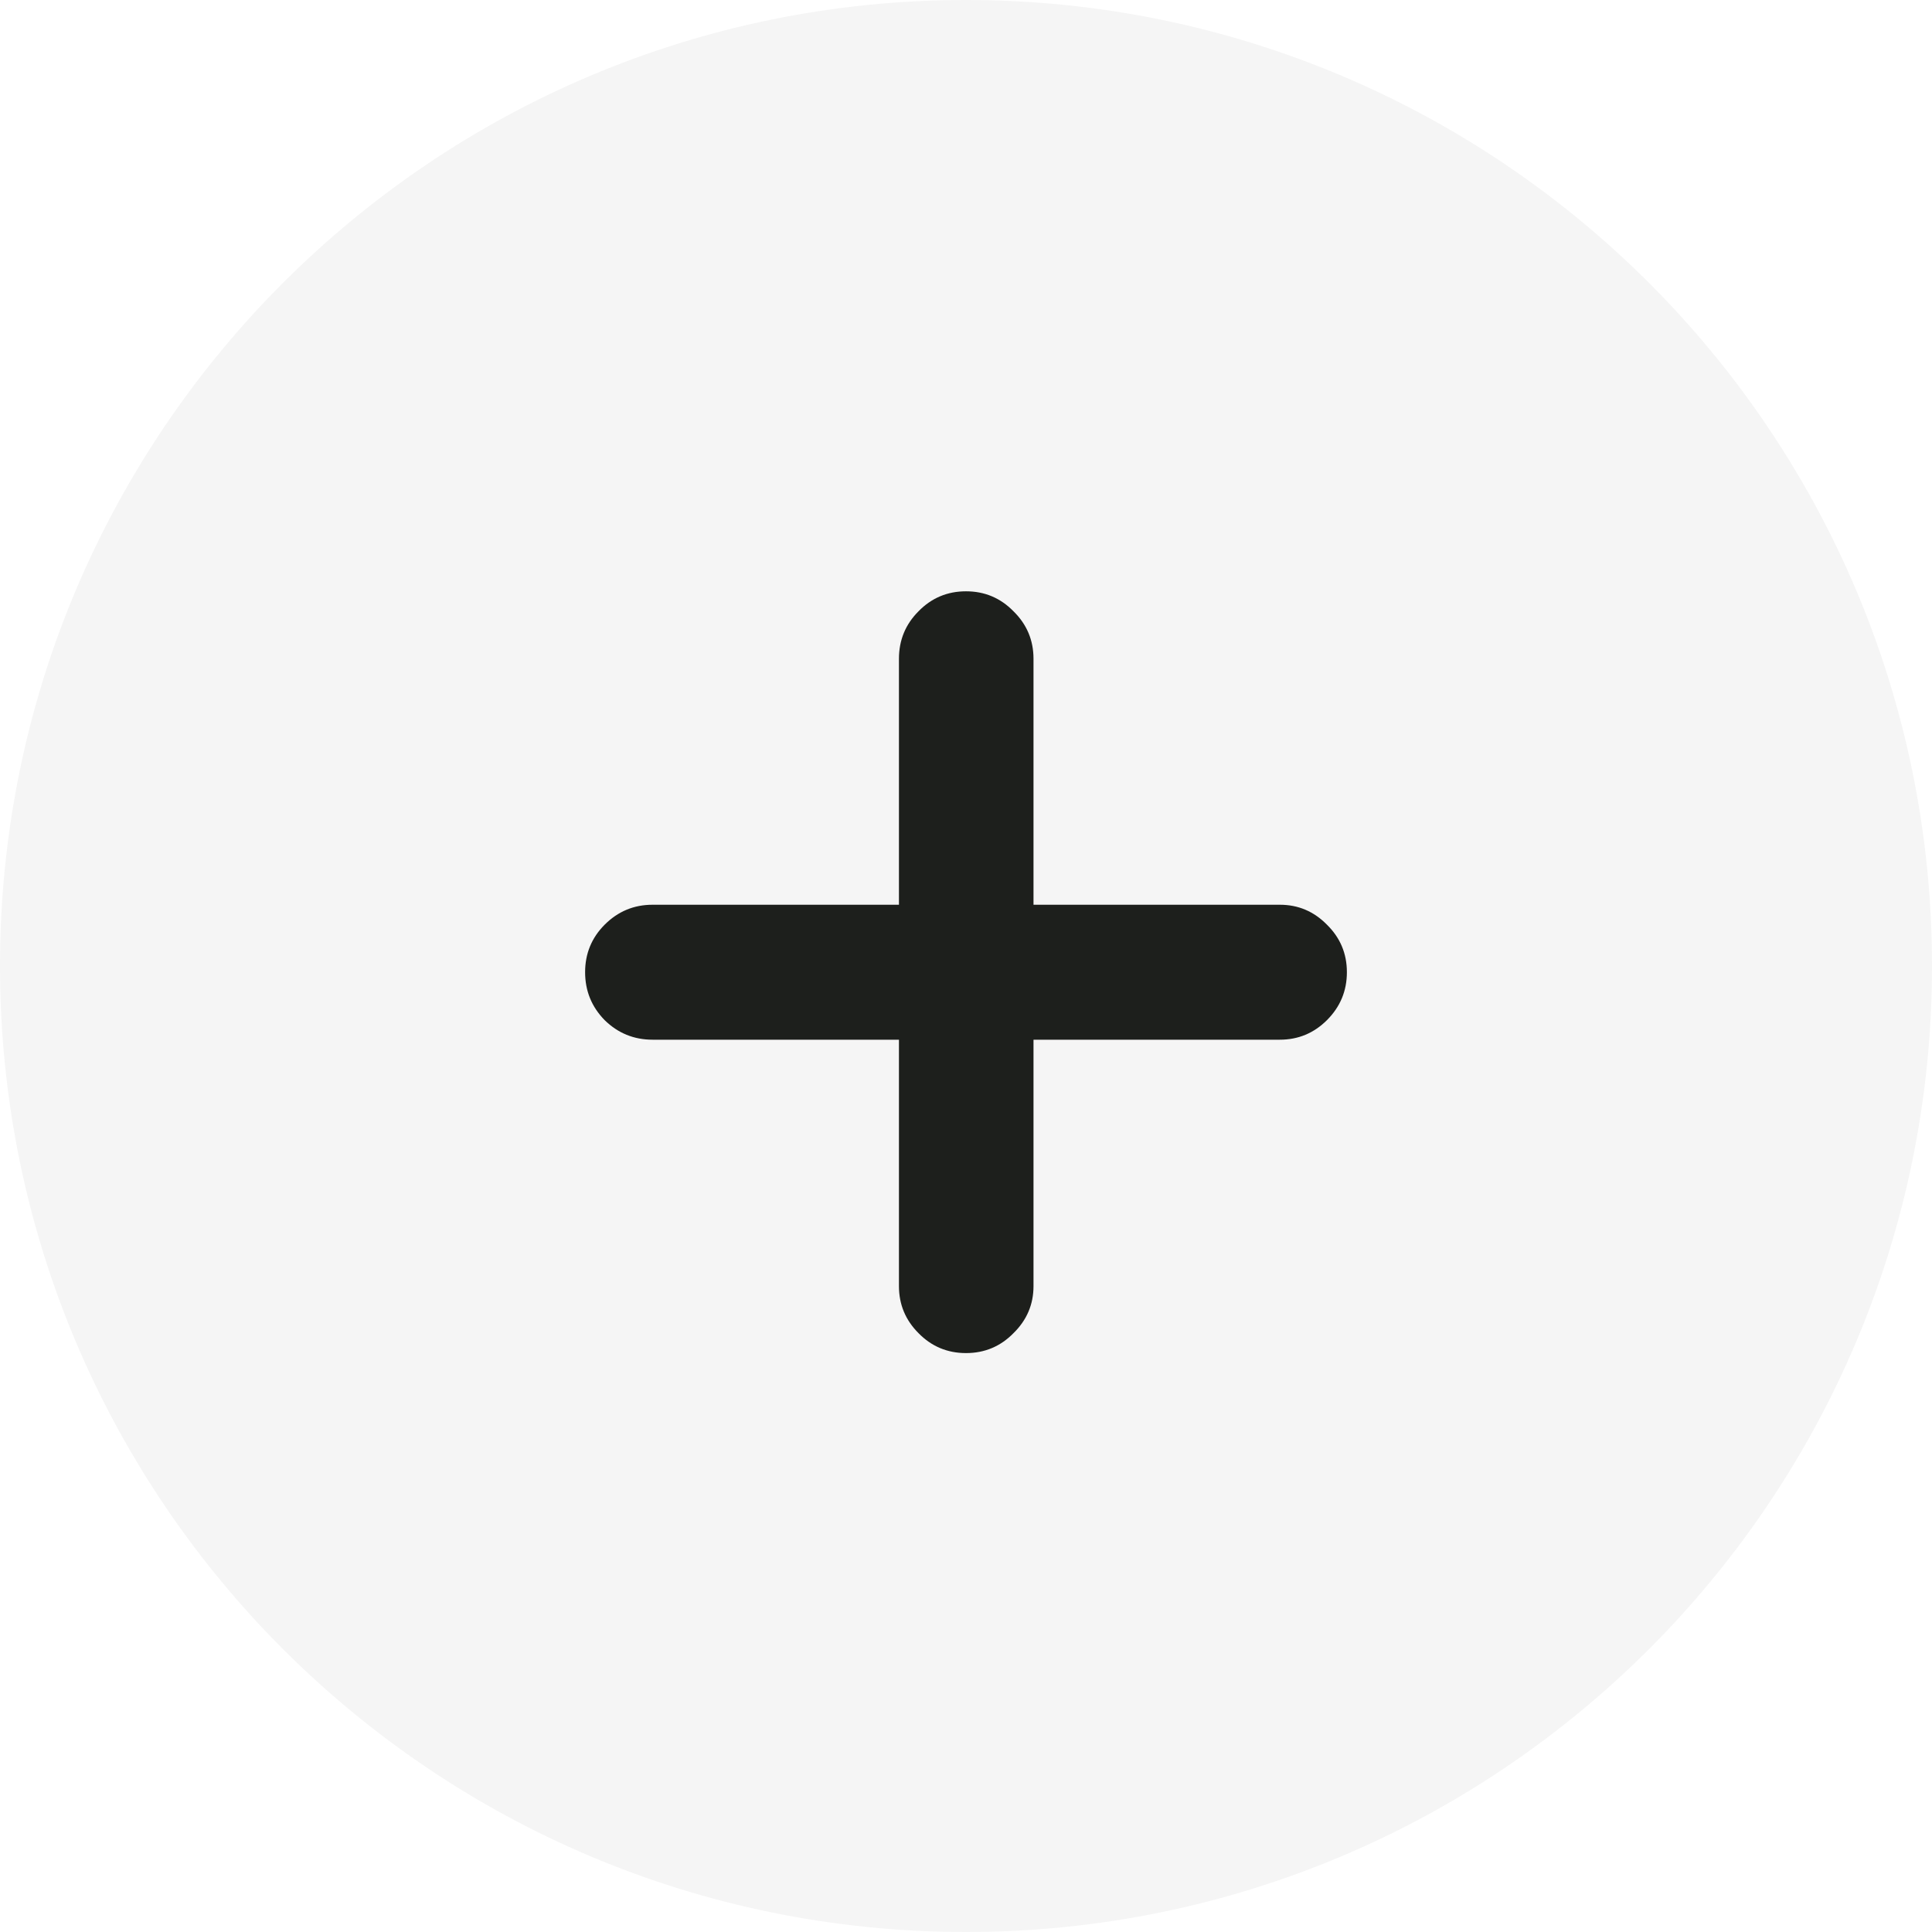
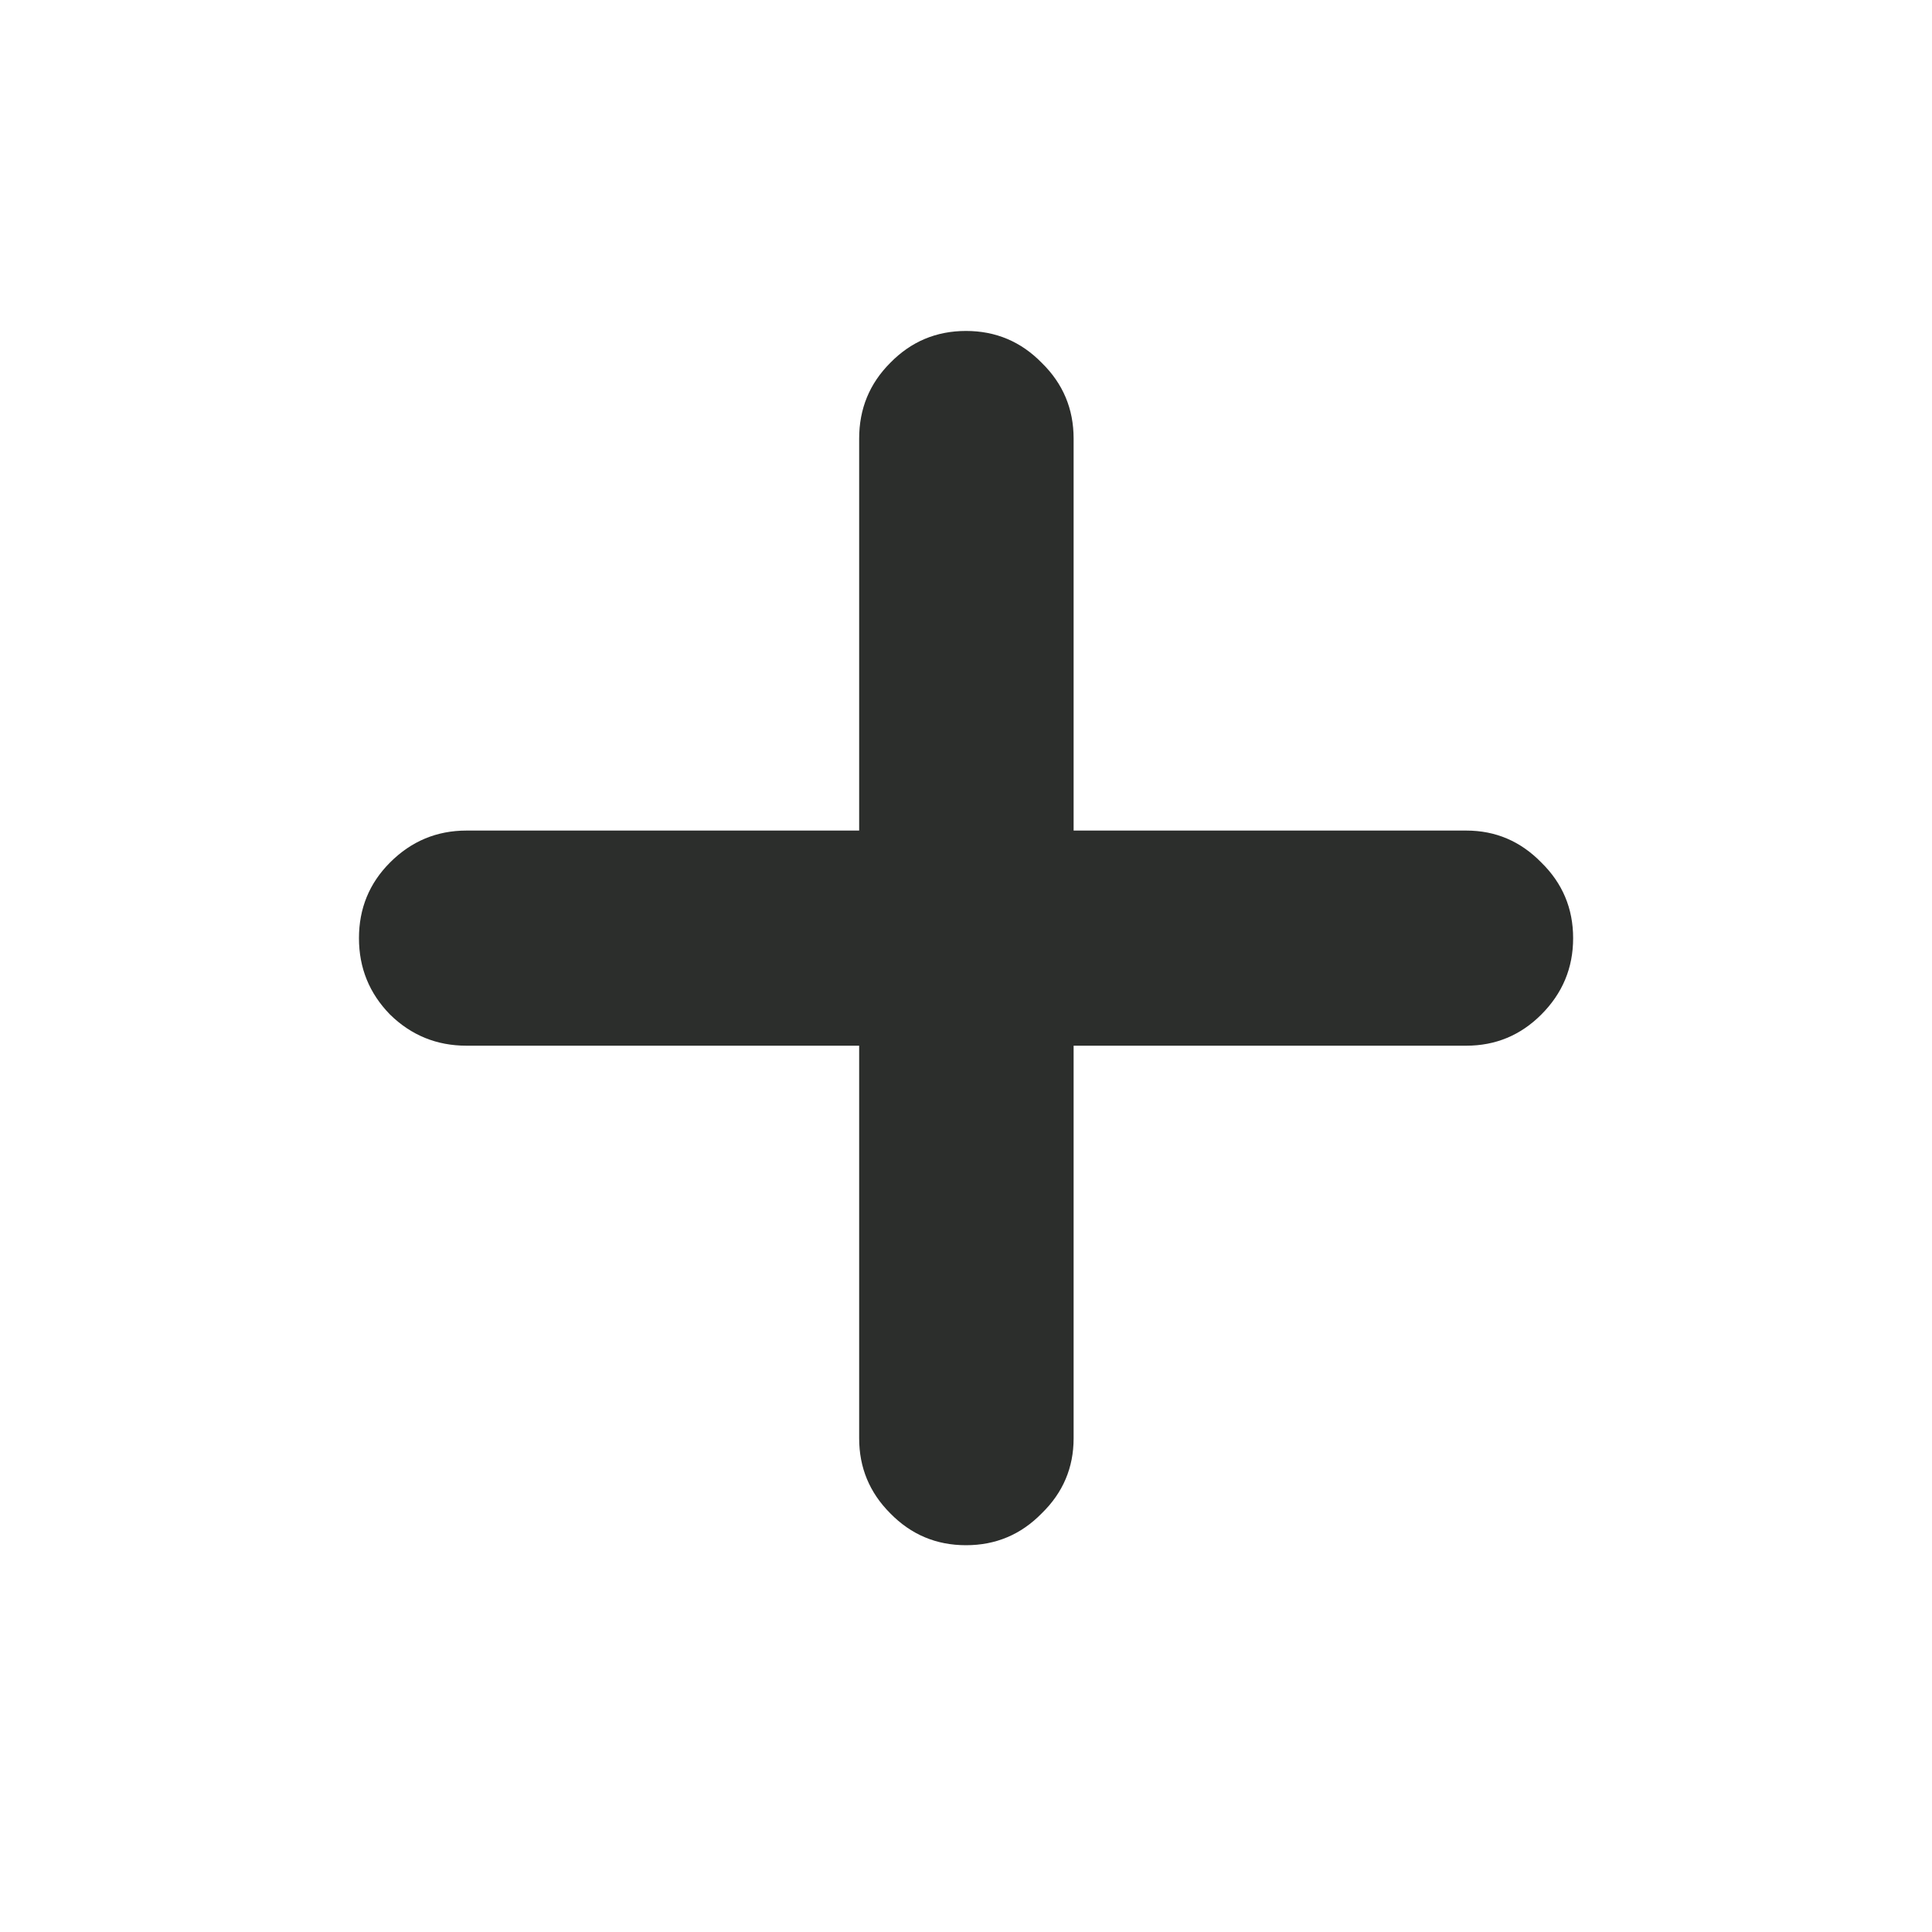
- <svg xmlns="http://www.w3.org/2000/svg" width="34" height="34" viewBox="0 0 34 34" fill="none">
-   <rect width="34" height="34" rx="17" fill="#F5F5F5" />
-   <path d="M10.297 17.109C10.297 16.781 10.412 16.503 10.641 16.273C10.875 16.039 11.156 15.922 11.484 15.922H15.82V11.594C15.82 11.266 15.935 10.987 16.164 10.758C16.393 10.523 16.672 10.406 17 10.406C17.328 10.406 17.607 10.523 17.836 10.758C18.07 10.987 18.188 11.266 18.188 11.594V15.922H22.523C22.846 15.922 23.122 16.039 23.352 16.273C23.586 16.503 23.703 16.781 23.703 17.109C23.703 17.438 23.586 17.719 23.352 17.953C23.122 18.182 22.846 18.297 22.523 18.297H18.188V22.633C18.188 22.956 18.07 23.232 17.836 23.461C17.607 23.695 17.328 23.812 17 23.812C16.672 23.812 16.393 23.695 16.164 23.461C15.935 23.232 15.82 22.956 15.82 22.633V18.297H11.484C11.156 18.297 10.875 18.182 10.641 17.953C10.412 17.719 10.297 17.438 10.297 17.109Z" fill="#1D1F1C" />
+ <svg xmlns="http://www.w3.org/2000/svg" fill="none" height="20" viewBox="0 0 20 20" width="20">
+   <path d="m3.716 9.712c0-.308.107-.569.322-.784.22-.22.483-.33.791-.33h4.065v-4.058c0-.308.107-.569.322-.784.215-.22.476-.33.784-.33.308 0 .569.11.784.33.22.215.33.476.33.784v4.058h4.065c.303 0 .561.11.776.33.22.215.33.476.33.784 0 .308-.11.571-.33.791-.215.215-.474.322-.776.322h-4.065v4.065c0 .303-.11.562-.33.776-.215.22-.476.33-.784.33-.308 0-.569-.11-.784-.33-.215-.215-.322-.474-.322-.776v-4.065h-4.065c-.308 0-.571-.107-.791-.322-.215-.22-.322-.483-.322-.791z" fill="#2c2e2c" />
</svg>
